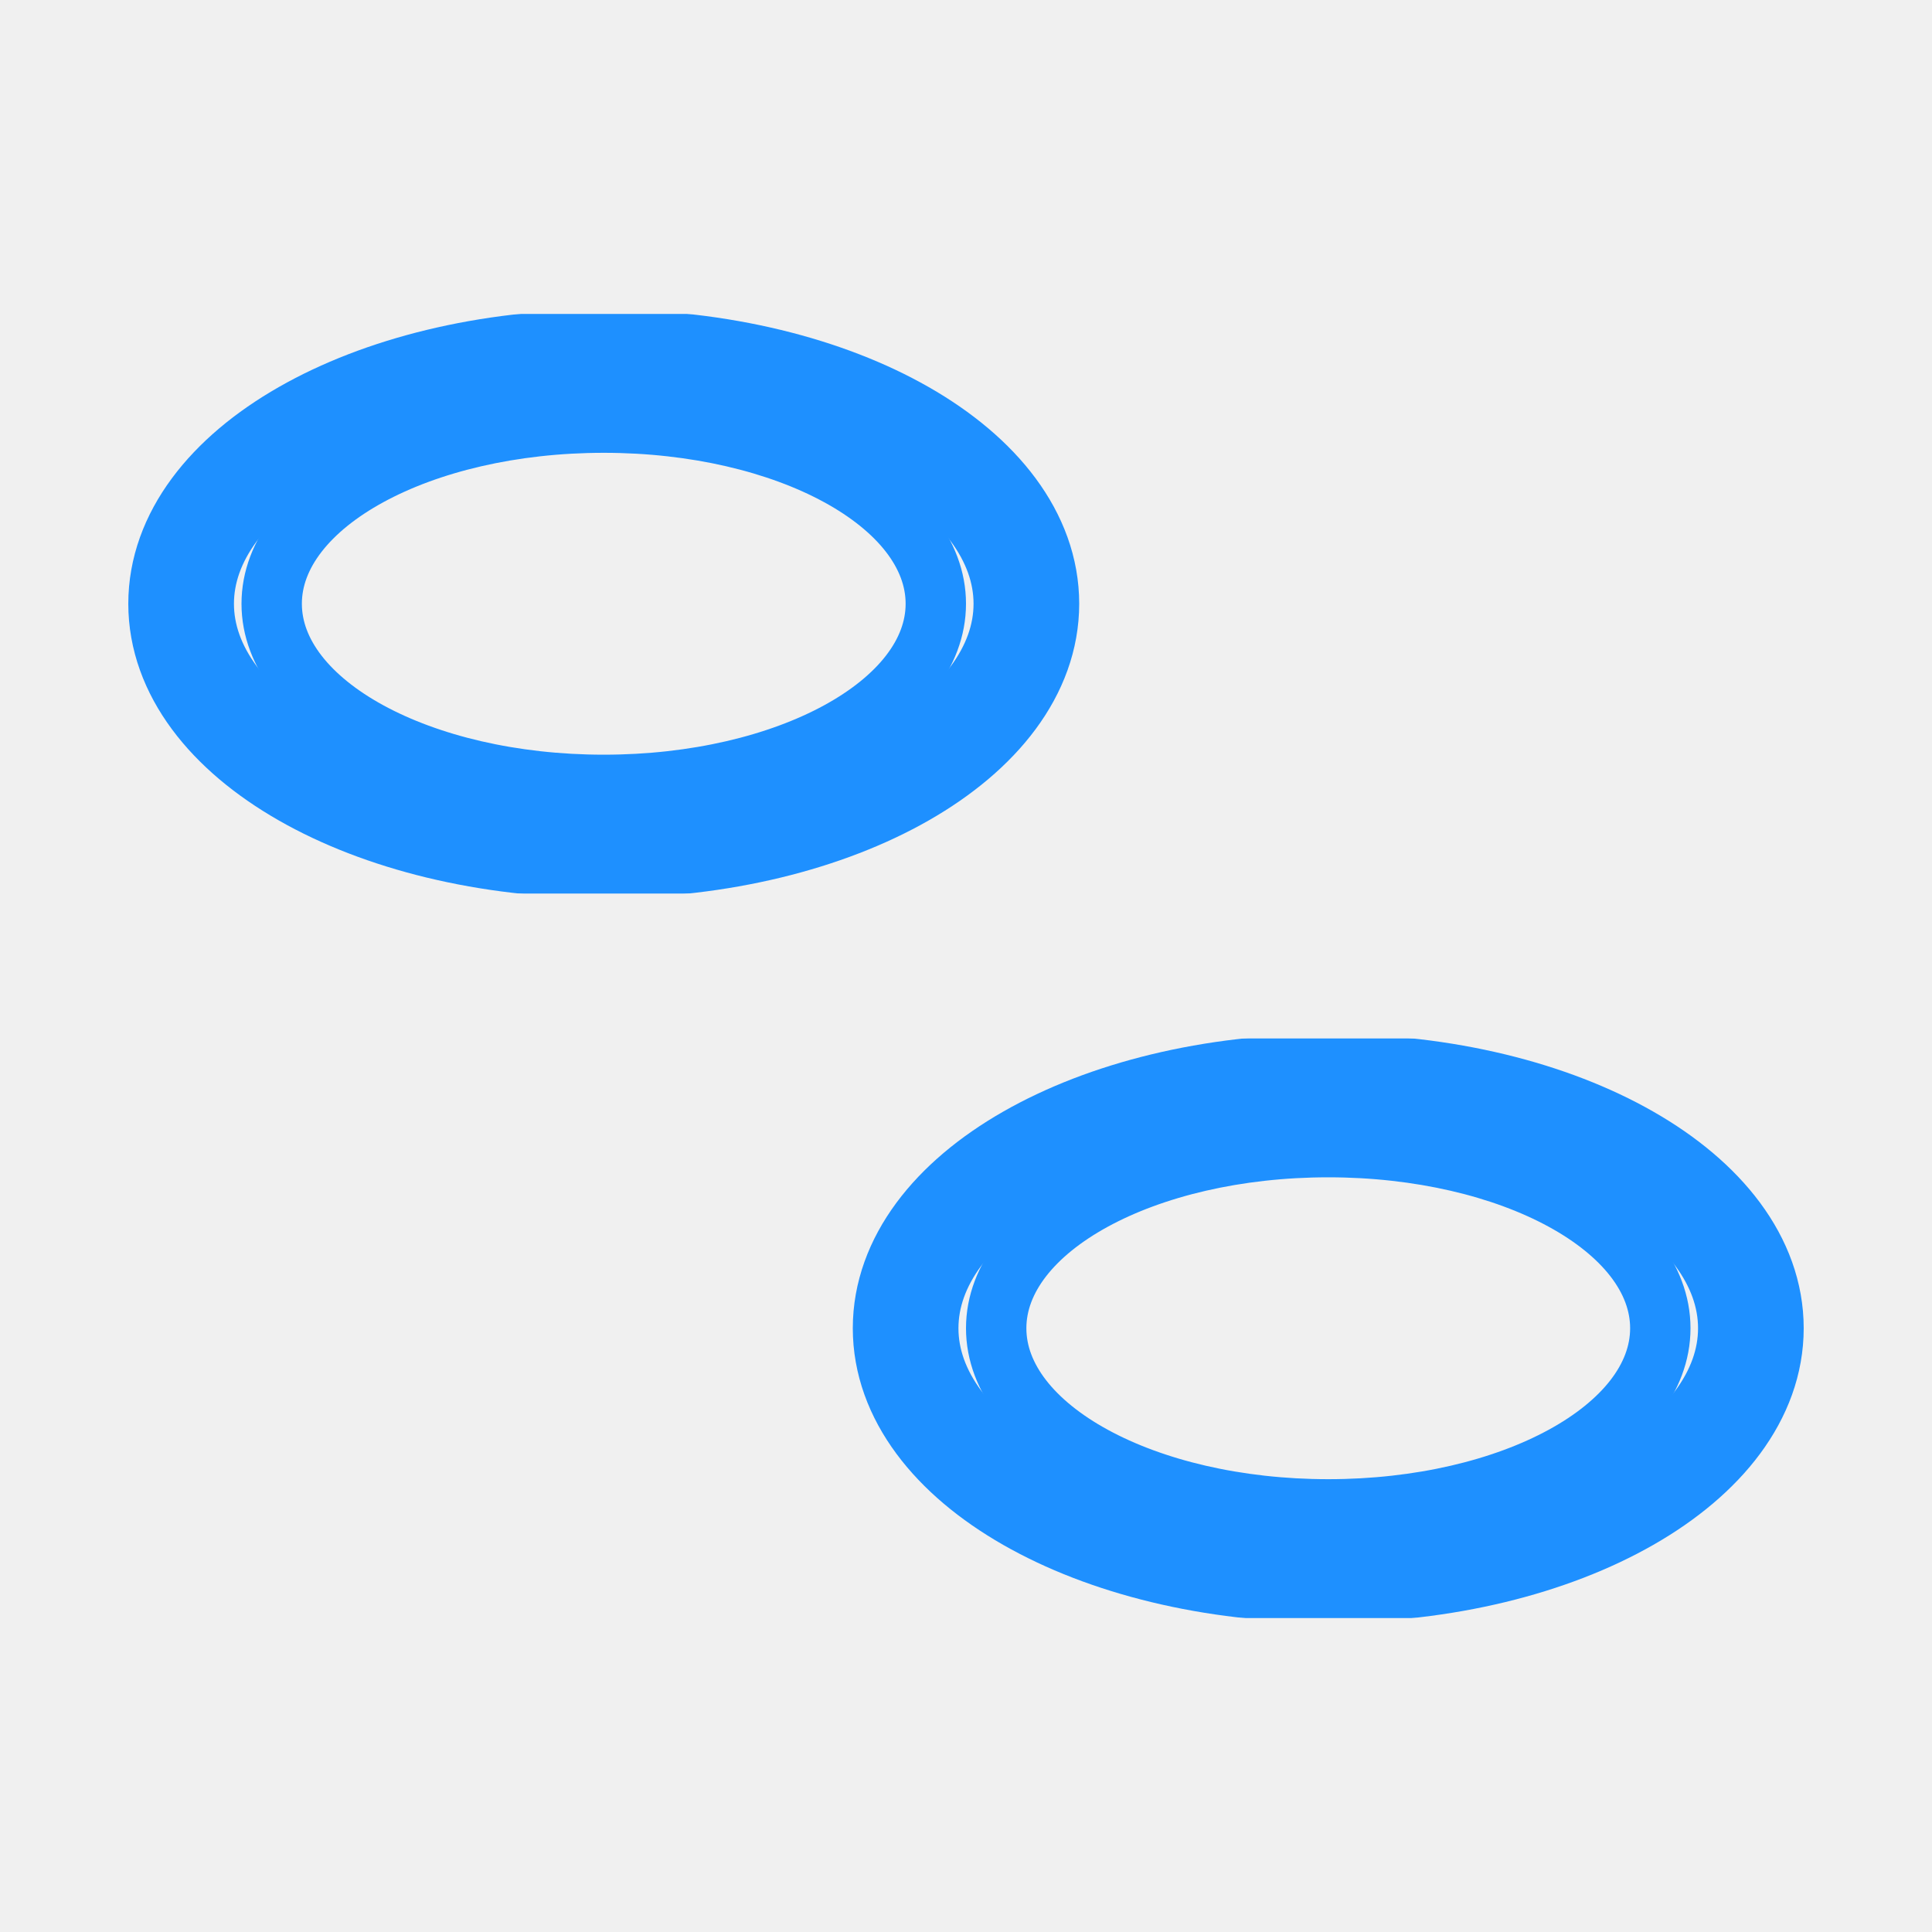
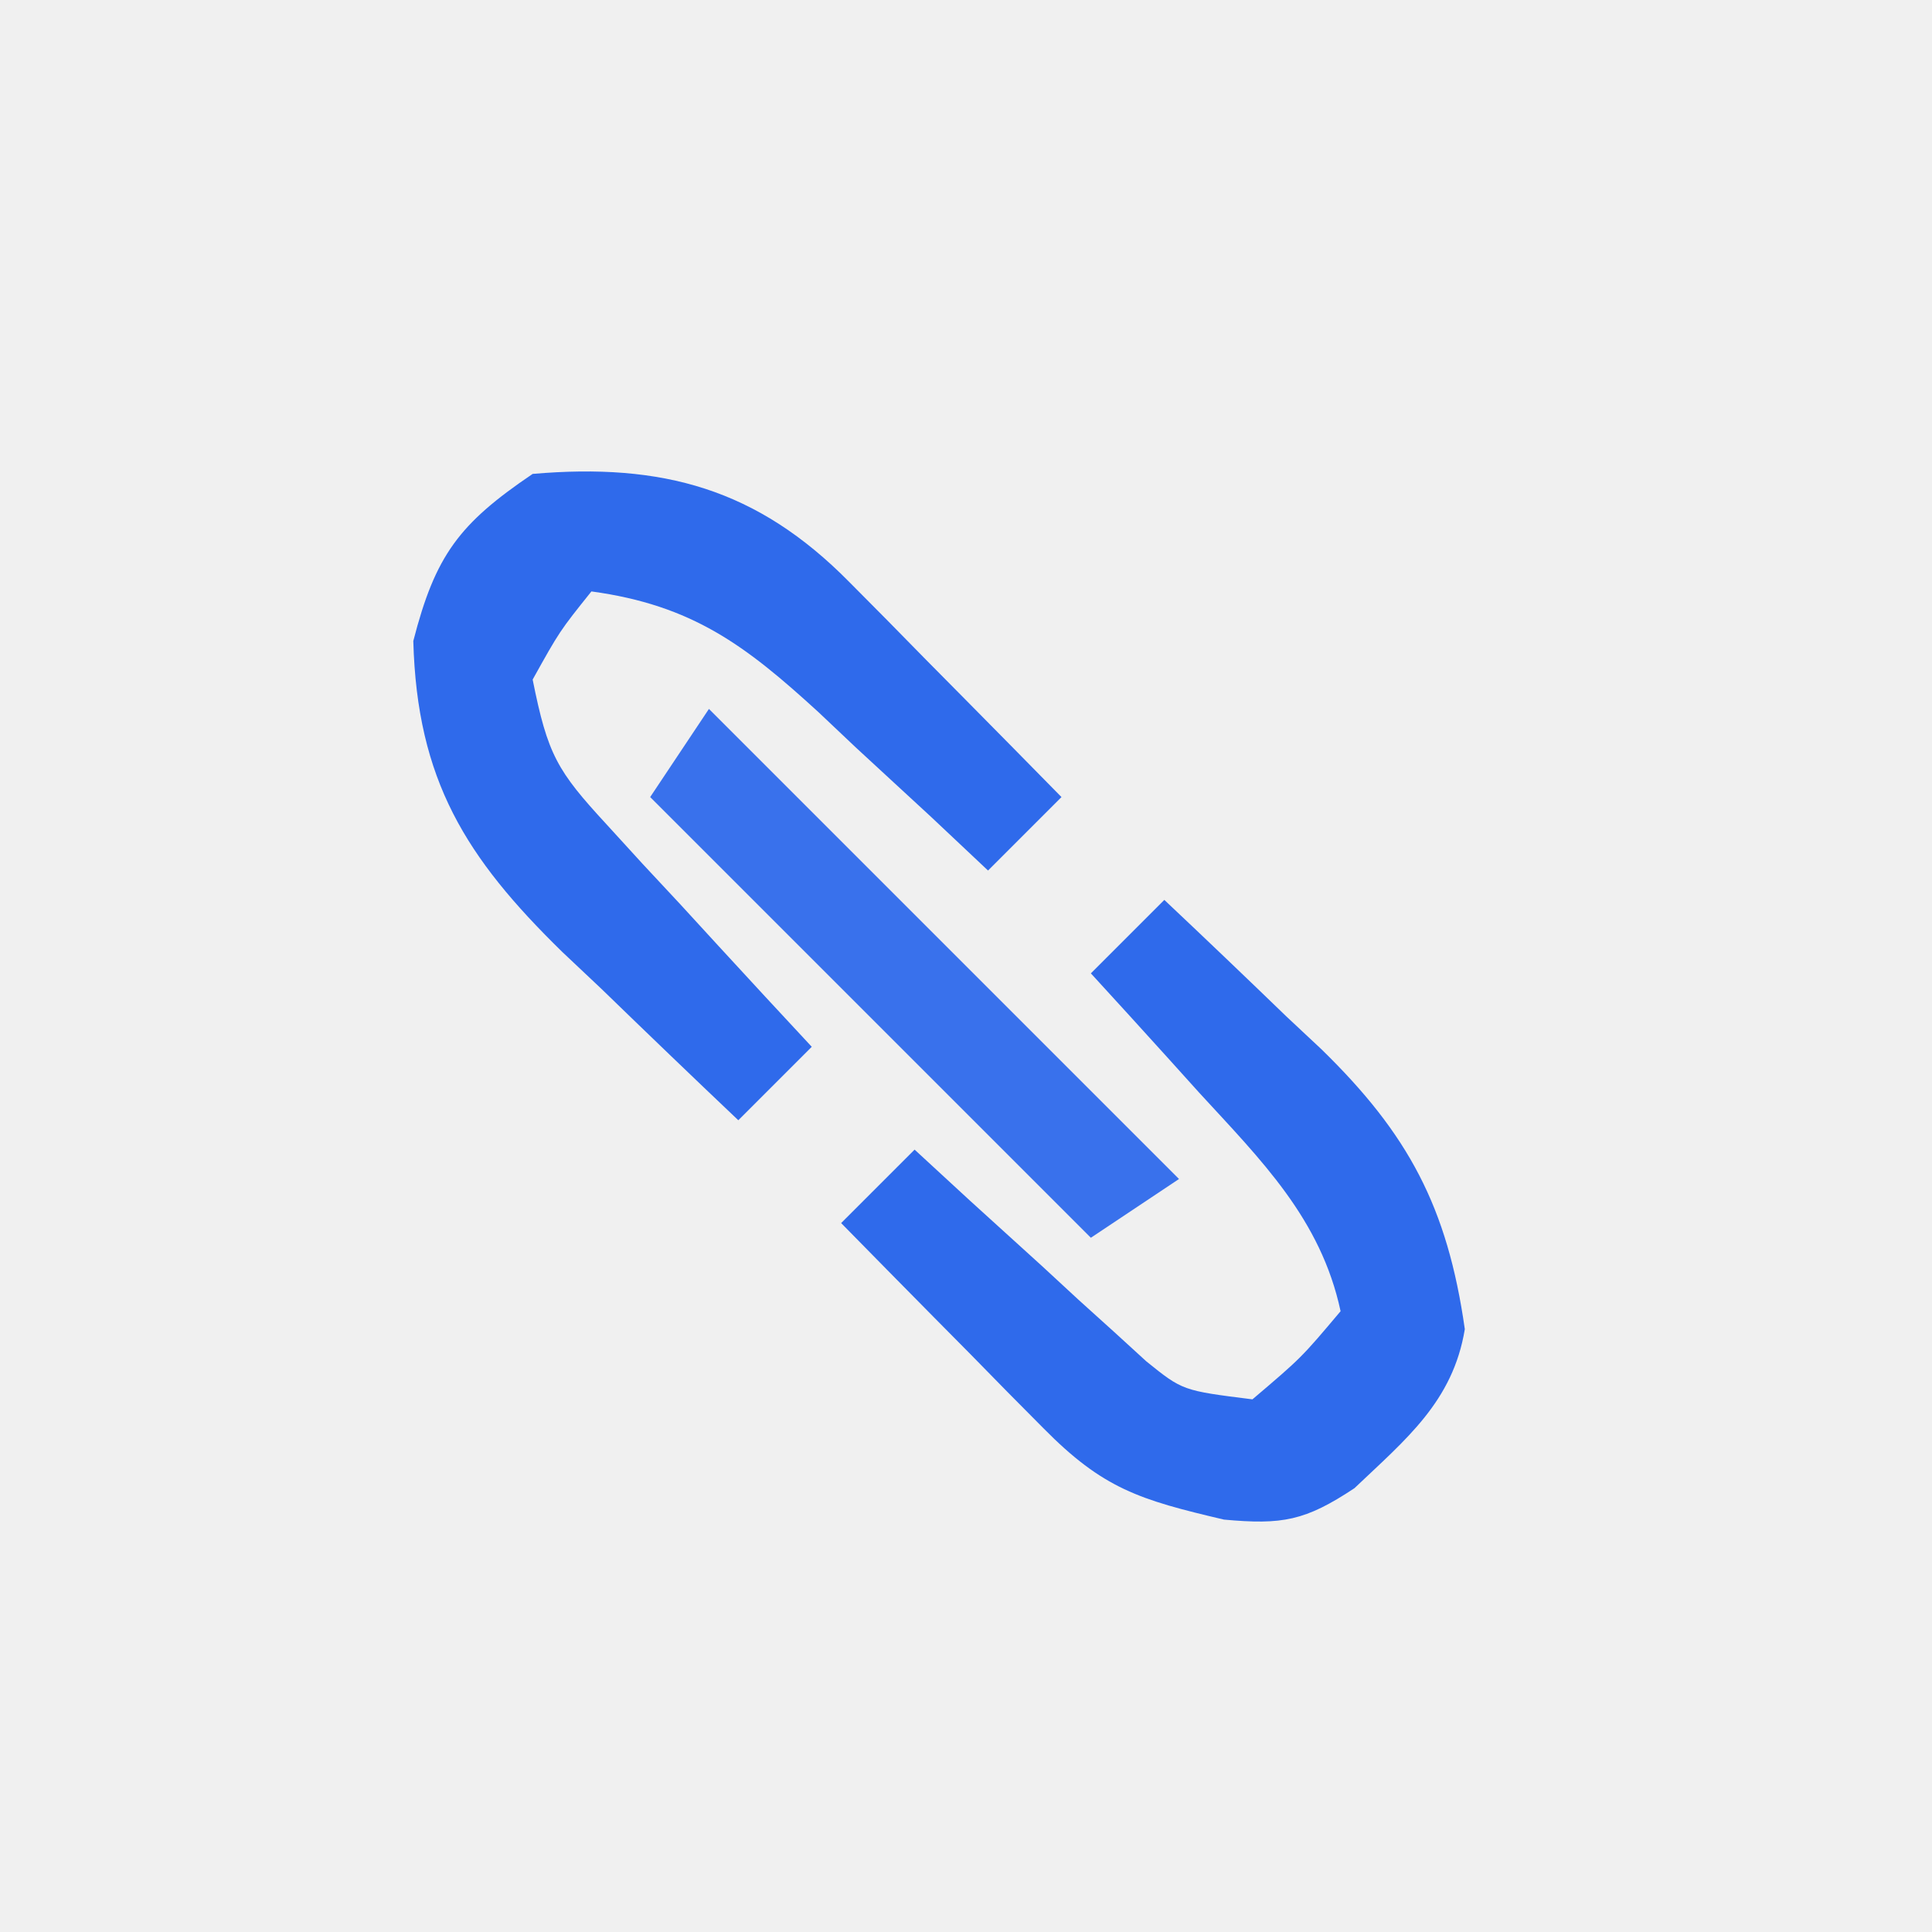
- <svg xmlns="http://www.w3.org/2000/svg" viewBox="0 0 64 64" width="64" height="64">
-   <defs>
-     <mask id="upperMask">
-       <rect width="64" height="64" fill="white" />
-       <ellipse cx="44" cy="44" rx="17" ry="11" fill="black" />
-     </mask>
-     <mask id="lowerMask">
-       <rect width="64" height="64" fill="white" />
-       <ellipse cx="20" cy="20" rx="17" ry="11" fill="black" />
-     </mask>
-   </defs>
-   <ellipse cx="20" cy="20" rx="14" ry="8" fill="none" stroke="#1E90FF" stroke-width="3.5" stroke-linecap="round" mask="url(#upperMask)" />
-   <ellipse cx="20" cy="20" rx="11" ry="6" fill="none" stroke="#1E90FF" stroke-width="2" stroke-linecap="round" mask="url(#upperMask)" />
-   <ellipse cx="44" cy="44" rx="14" ry="8" fill="none" stroke="#1E90FF" stroke-width="3.5" stroke-linecap="round" mask="url(#lowerMask)" />
-   <ellipse cx="44" cy="44" rx="11" ry="6" fill="none" stroke="#1E90FF" stroke-width="2" stroke-linecap="round" mask="url(#lowerMask)" />
+ <svg xmlns="http://www.w3.org/2000/svg" version="1.1" width="64" height="64" viewBox="0 0 93 62">
+   <g transform="translate(46.5, 31) rotate(45) translate(-46.5, -31)">
+     <path d="M0 0 C0.848 0.003 1.695 0.006 2.568 0.01 C3.449 0.018 4.331 0.027 5.238 0.035 C6.577 0.042 6.577 0.042 7.943 0.049 C10.146 0.061 12.348 0.077 14.551 0.098 C14.551 1.748 14.551 3.398 14.551 5.098 C12.689 5.154 12.689 5.154 10.789 5.211 C9.147 5.277 7.505 5.343 5.863 5.41 C4.638 5.444 4.638 5.444 3.389 5.479 C-1.356 5.69 -4.536 6.125 -8.449 9.098 C-8.179 11.535 -8.179 11.535 -7.449 14.098 C-4.372 16.149 -3.513 16.37 0 16.512 C0.848 16.55 1.695 16.589 2.568 16.629 C3.89 16.675 3.89 16.675 5.238 16.723 C6.131 16.761 7.024 16.8 7.943 16.84 C10.146 16.934 12.348 17.02 14.551 17.098 C14.551 18.748 14.551 20.398 14.551 22.098 C11.509 22.179 8.469 22.238 5.426 22.285 C4.57 22.31 3.714 22.335 2.832 22.361 C-3.662 22.436 -7.958 21.458 -12.824 16.848 C-14.993 13.178 -15.259 11.293 -14.449 7.098 C-10.412 2.298 -6.304 -0.042 0 0 Z " fill="#2F6AEB" transform="translate(29.44922,21.90234)" />
+     <path d="M0 0 C2.709 -0.081 5.415 -0.141 8.125 -0.188 C8.886 -0.213 9.646 -0.238 10.43 -0.264 C16.26 -0.339 20.091 0.814 24.84 4.383 C26.899 7.253 26.581 10.131 26.496 13.551 C25.93 16.347 25.289 17.258 23.125 19.062 C19.568 21.268 17.958 22.126 13.867 22.098 C13.062 22.094 12.256 22.091 11.426 22.088 C10.584 22.08 9.742 22.071 8.875 22.062 C8.026 22.058 7.176 22.053 6.301 22.049 C4.2 22.037 2.1 22.019 0 22 C0 20.35 0 18.7 0 17 C1.192 16.951 2.385 16.902 3.613 16.852 C5.18 16.777 6.746 16.701 8.312 16.625 C9.098 16.594 9.884 16.563 10.693 16.531 C11.829 16.473 11.829 16.473 12.988 16.414 C13.685 16.383 14.381 16.351 15.099 16.319 C17.325 16.079 17.325 16.079 20 14 C20.25 10.916 20.25 10.916 20 8 C16.184 5.53 12.153 5.562 7.75 5.375 C7.005 5.336 6.26 5.298 5.492 5.258 C3.662 5.164 1.831 5.081 0 5 C0 3.35 0 1.7 0 0 Z " fill="#2F6AEB" transform="translate(51,22)" />
+     <path d="M0 0 C10.56 0 21.12 0 32 0 C31.67 1.65 31.34 3.3 31 5 C21.1 5 11.2 5 1 5 C0.67 3.35 0.34 1.7 0 0 Z " fill="#3971EC" transform="translate(29,31)" />
+   </g>
</svg>
